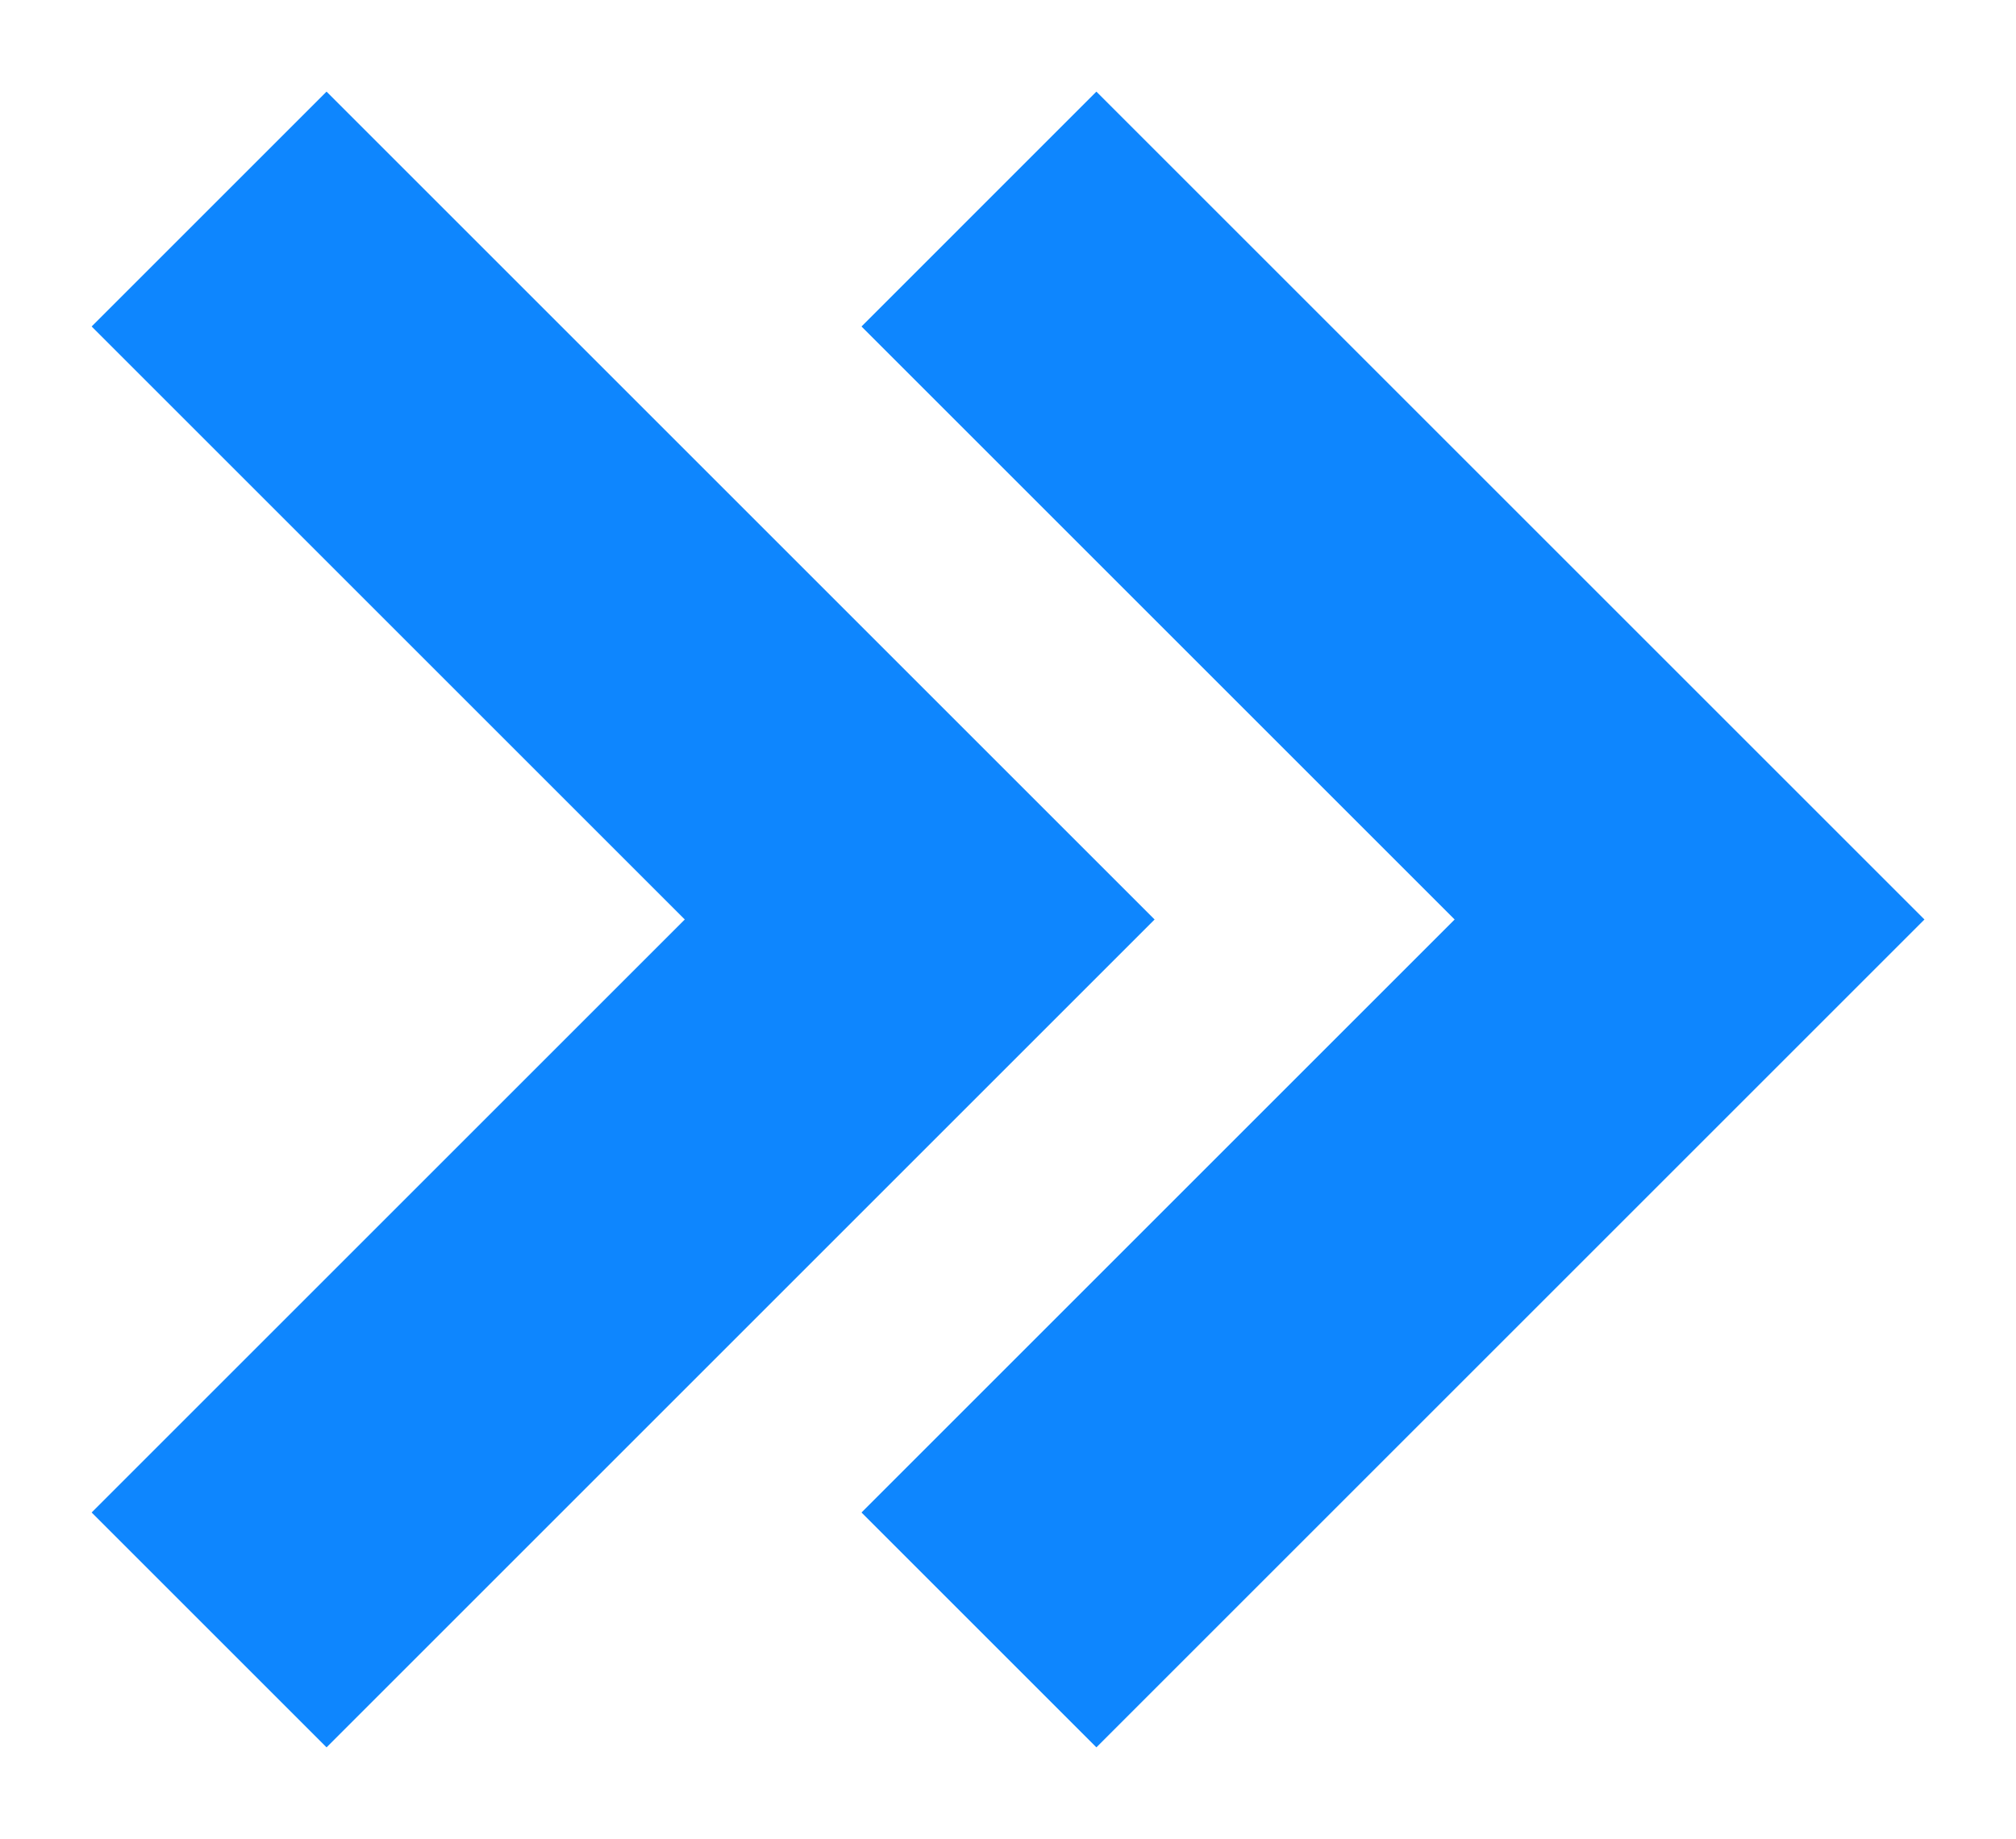
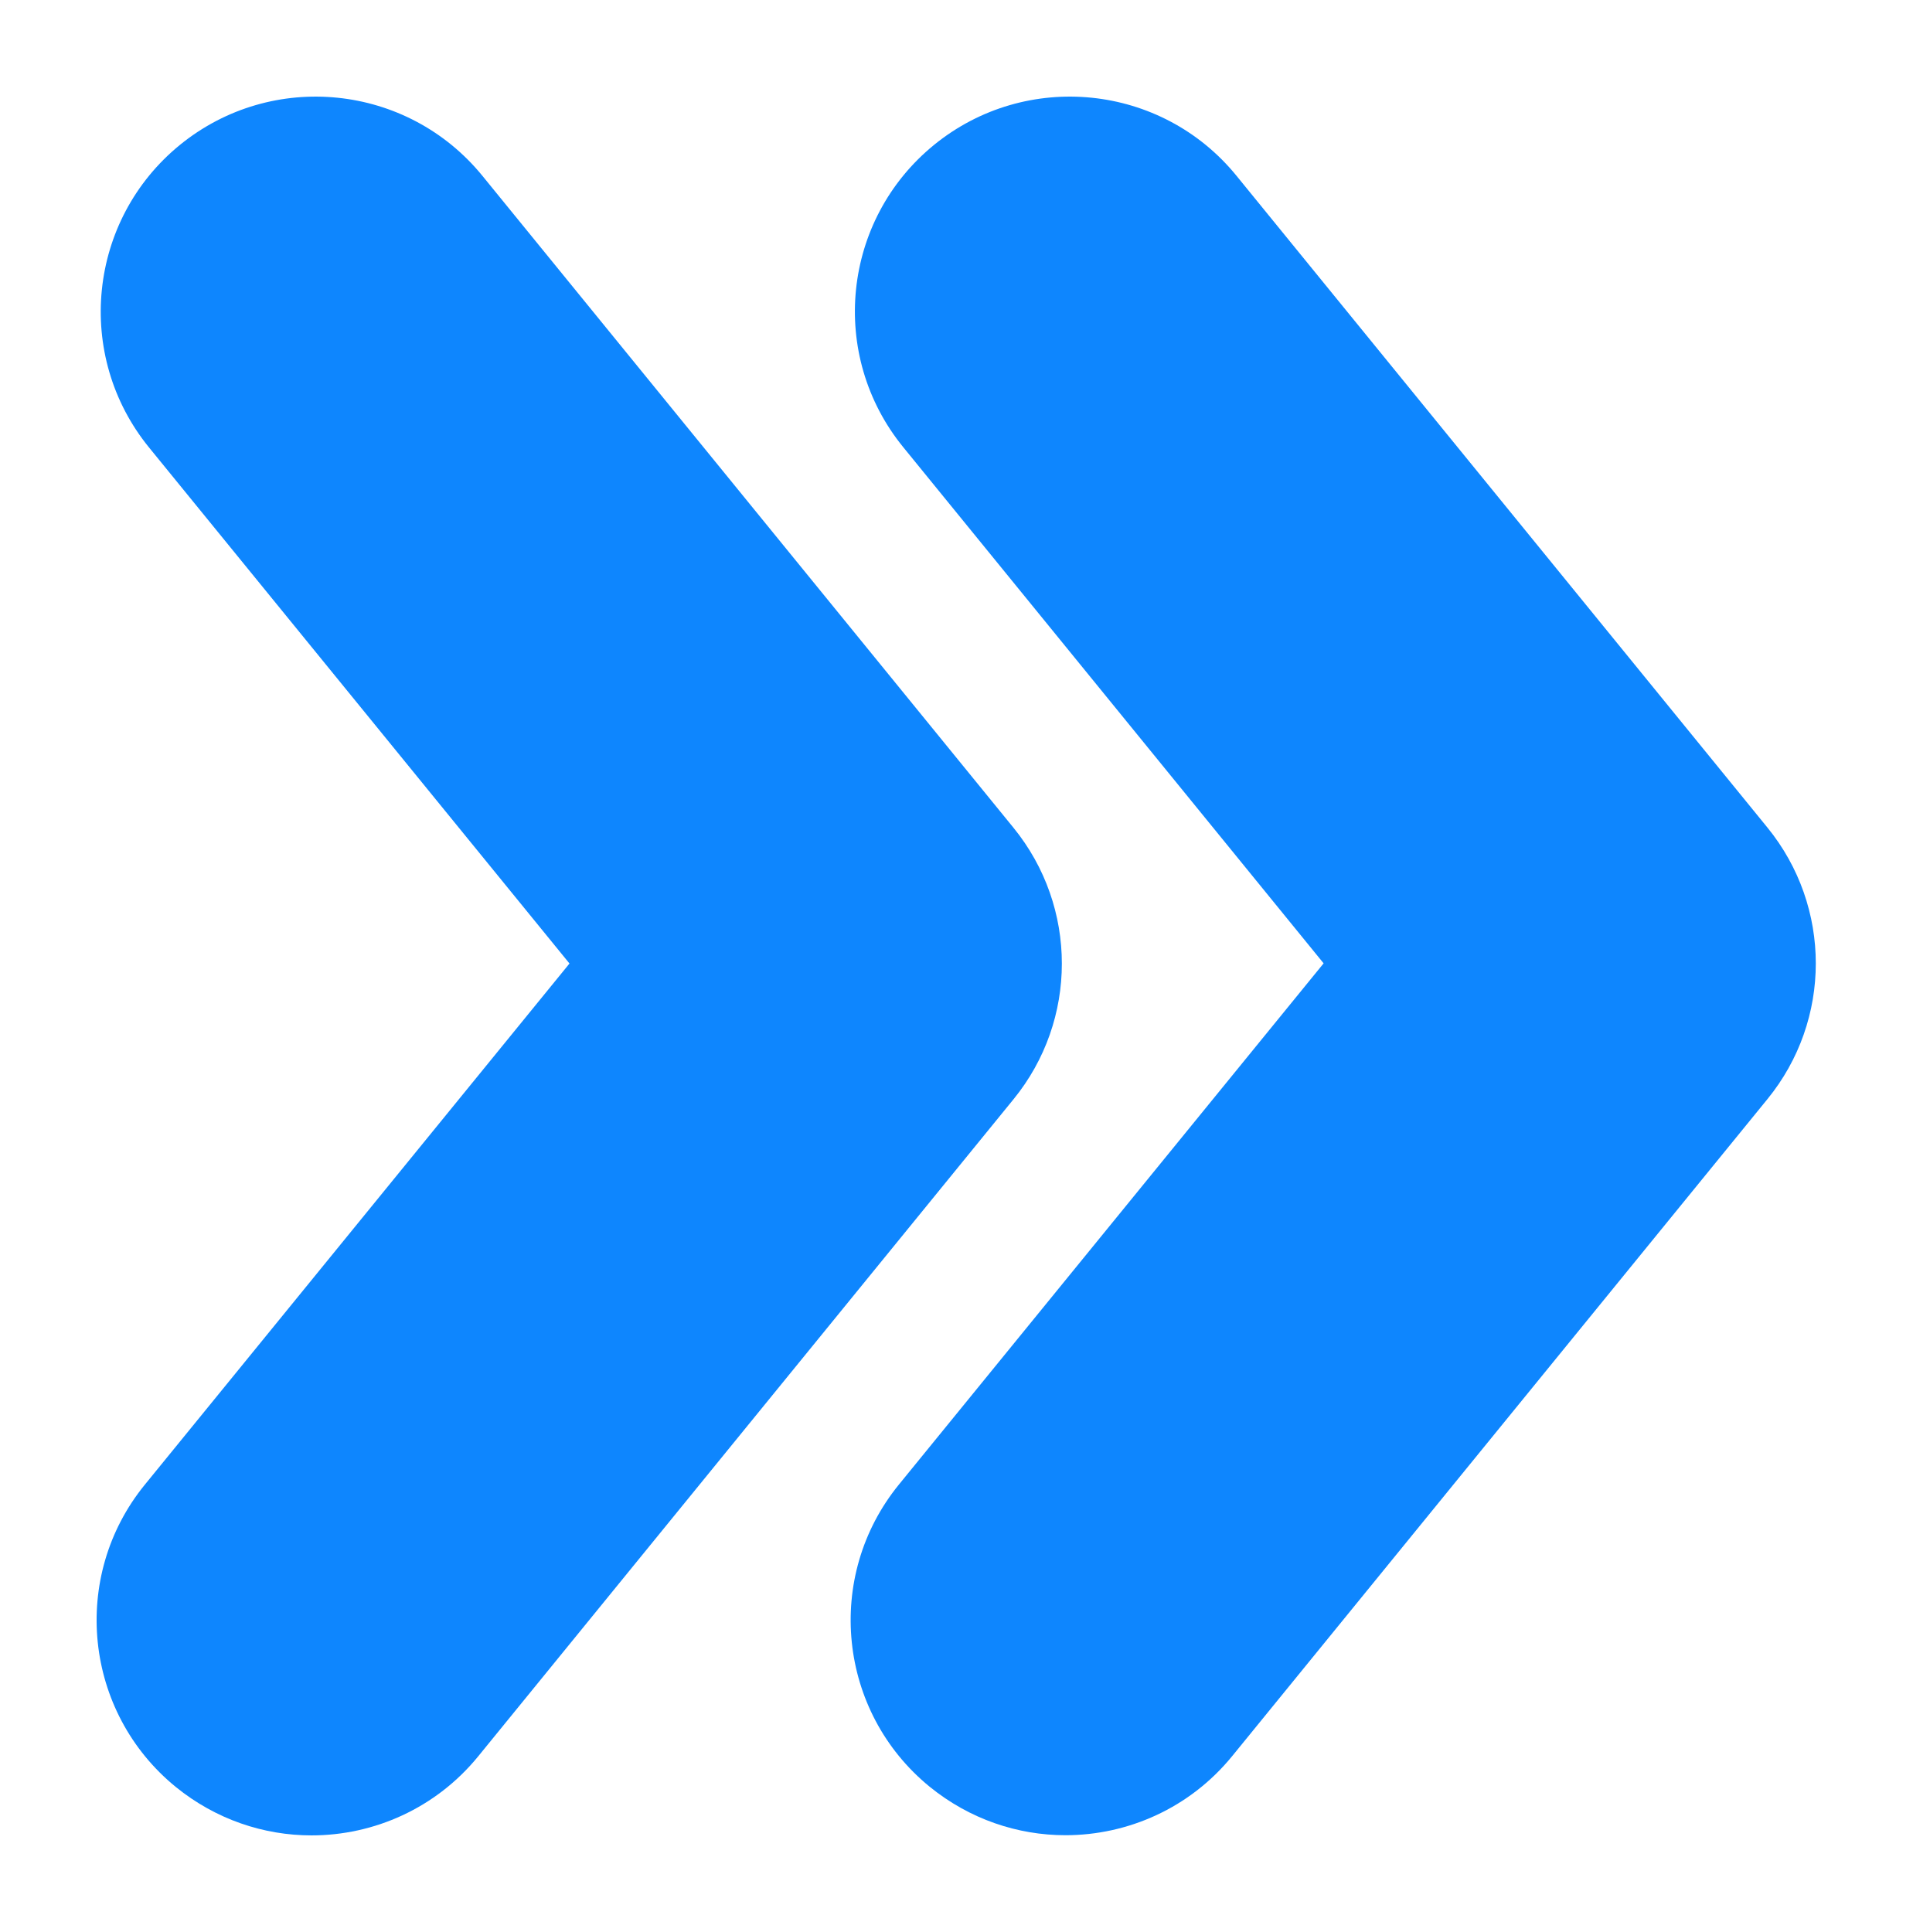
- <svg xmlns="http://www.w3.org/2000/svg" version="1.1" id="Capa_1" x="0px" y="0px" width="22" height="20.072" viewBox="0 0 9.482 8.651" xml:space="preserve">
-   <defs id="defs4076" />
-   <g id="g4041" transform="matrix(0.0390625,0,0,0.0390625,0.4310195,0.01543359)">
-     <polygon points="120.979,210.043 220.682,110.341 120.979,10.639 92.695,38.924 164.113,110.341 92.695,181.758 " id="polygon4037" style="fill:#0e86fe" />
-     <polygon points="0,38.924 71.417,110.341 0,181.758 28.284,210.043 127.986,110.341 28.284,10.639 " id="polygon4039" style="fill:#0e86fe" />
+ <svg xmlns="http://www.w3.org/2000/svg" version="1.1" id="Capa_1" x="0px" y="0px" width="19.794" height="20" viewBox="0 0 37.525 37.915" xml:space="preserve">
+   <defs id="defs401" />
+   <g id="g366" transform="matrix(0.03515625,0,0,0.03515625,1.700637,1.895754)">
+     <path d="m 49.777,943.627 c 22.3,18.101 49.1,27 75.7,27 34.8,0 69.4,-15.1 93.1,-44.199 l 298.7,-366.7 c 36,-44.101 36,-107.401 0,-151.601 L 220.877,44.228 c -41.9,-51.4 -117.4,-59.1 -168.8,-17.3 -51.4,41.9 -59.1,117.5 -17.3,168.9 l 234.7,288.101 -237,290.9 c -41.8,51.298 -34.1,126.899 17.3,168.798 z" id="path362" style="fill:#0e86fe" />
+     <path d="m 641.777,44.227 c -41.801,-51.4 -117.4,-59.1 -168.801,-17.3 -51.399,41.9 -59.1,117.4 -17.199,168.8 l 234.6,288.1 -237,290.901 c -41.9,51.399 -34.1,127 17.2,168.8 22.3,18.1 49.1,27 75.7,27 34.8,0 69.399,-15.1 93.1,-44.2 l 298.7,-366.7 c 36,-44.1 36,-107.4 0,-151.6 z" id="path364" style="fill:#0e86fe" />
  </g>
-   <g id="g4043" transform="translate(-105.5998,-106.0154)">
+   <g id="g368" transform="translate(-466.5511,-466.356)">
</g>
-   <g id="g4045" transform="translate(-105.5998,-106.0154)">
+   <g id="g370" transform="translate(-466.5511,-466.356)">
</g>
-   <g id="g4047" transform="translate(-105.5998,-106.0154)">
+   <g id="g372" transform="translate(-466.5511,-466.356)">
</g>
-   <g id="g4049" transform="translate(-105.5998,-106.0154)">
+   <g id="g374" transform="translate(-466.5511,-466.356)">
</g>
-   <g id="g4051" transform="translate(-105.5998,-106.0154)">
+   <g id="g376" transform="translate(-466.5511,-466.356)">
</g>
-   <g id="g4053" transform="translate(-105.5998,-106.0154)">
+   <g id="g378" transform="translate(-466.5511,-466.356)">
</g>
-   <g id="g4055" transform="translate(-105.5998,-106.0154)">
+   <g id="g380" transform="translate(-466.5511,-466.356)">
</g>
-   <g id="g4057" transform="translate(-105.5998,-106.0154)">
+   <g id="g382" transform="translate(-466.5511,-466.356)">
</g>
-   <g id="g4059" transform="translate(-105.5998,-106.0154)">
+   <g id="g384" transform="translate(-466.5511,-466.356)">
</g>
-   <g id="g4061" transform="translate(-105.5998,-106.0154)">
+   <g id="g386" transform="translate(-466.5511,-466.356)">
</g>
-   <g id="g4063" transform="translate(-105.5998,-106.0154)">
+   <g id="g388" transform="translate(-466.5511,-466.356)">
</g>
-   <g id="g4065" transform="translate(-105.5998,-106.0154)">
+   <g id="g390" transform="translate(-466.5511,-466.356)">
</g>
-   <g id="g4067" transform="translate(-105.5998,-106.0154)">
+   <g id="g392" transform="translate(-466.5511,-466.356)">
</g>
-   <g id="g4069" transform="translate(-105.5998,-106.0154)">
+   <g id="g394" transform="translate(-466.5511,-466.356)">
</g>
-   <g id="g4071" transform="translate(-105.5998,-106.0154)">
+   <g id="g396" transform="translate(-466.5511,-466.356)">
</g>
</svg>
